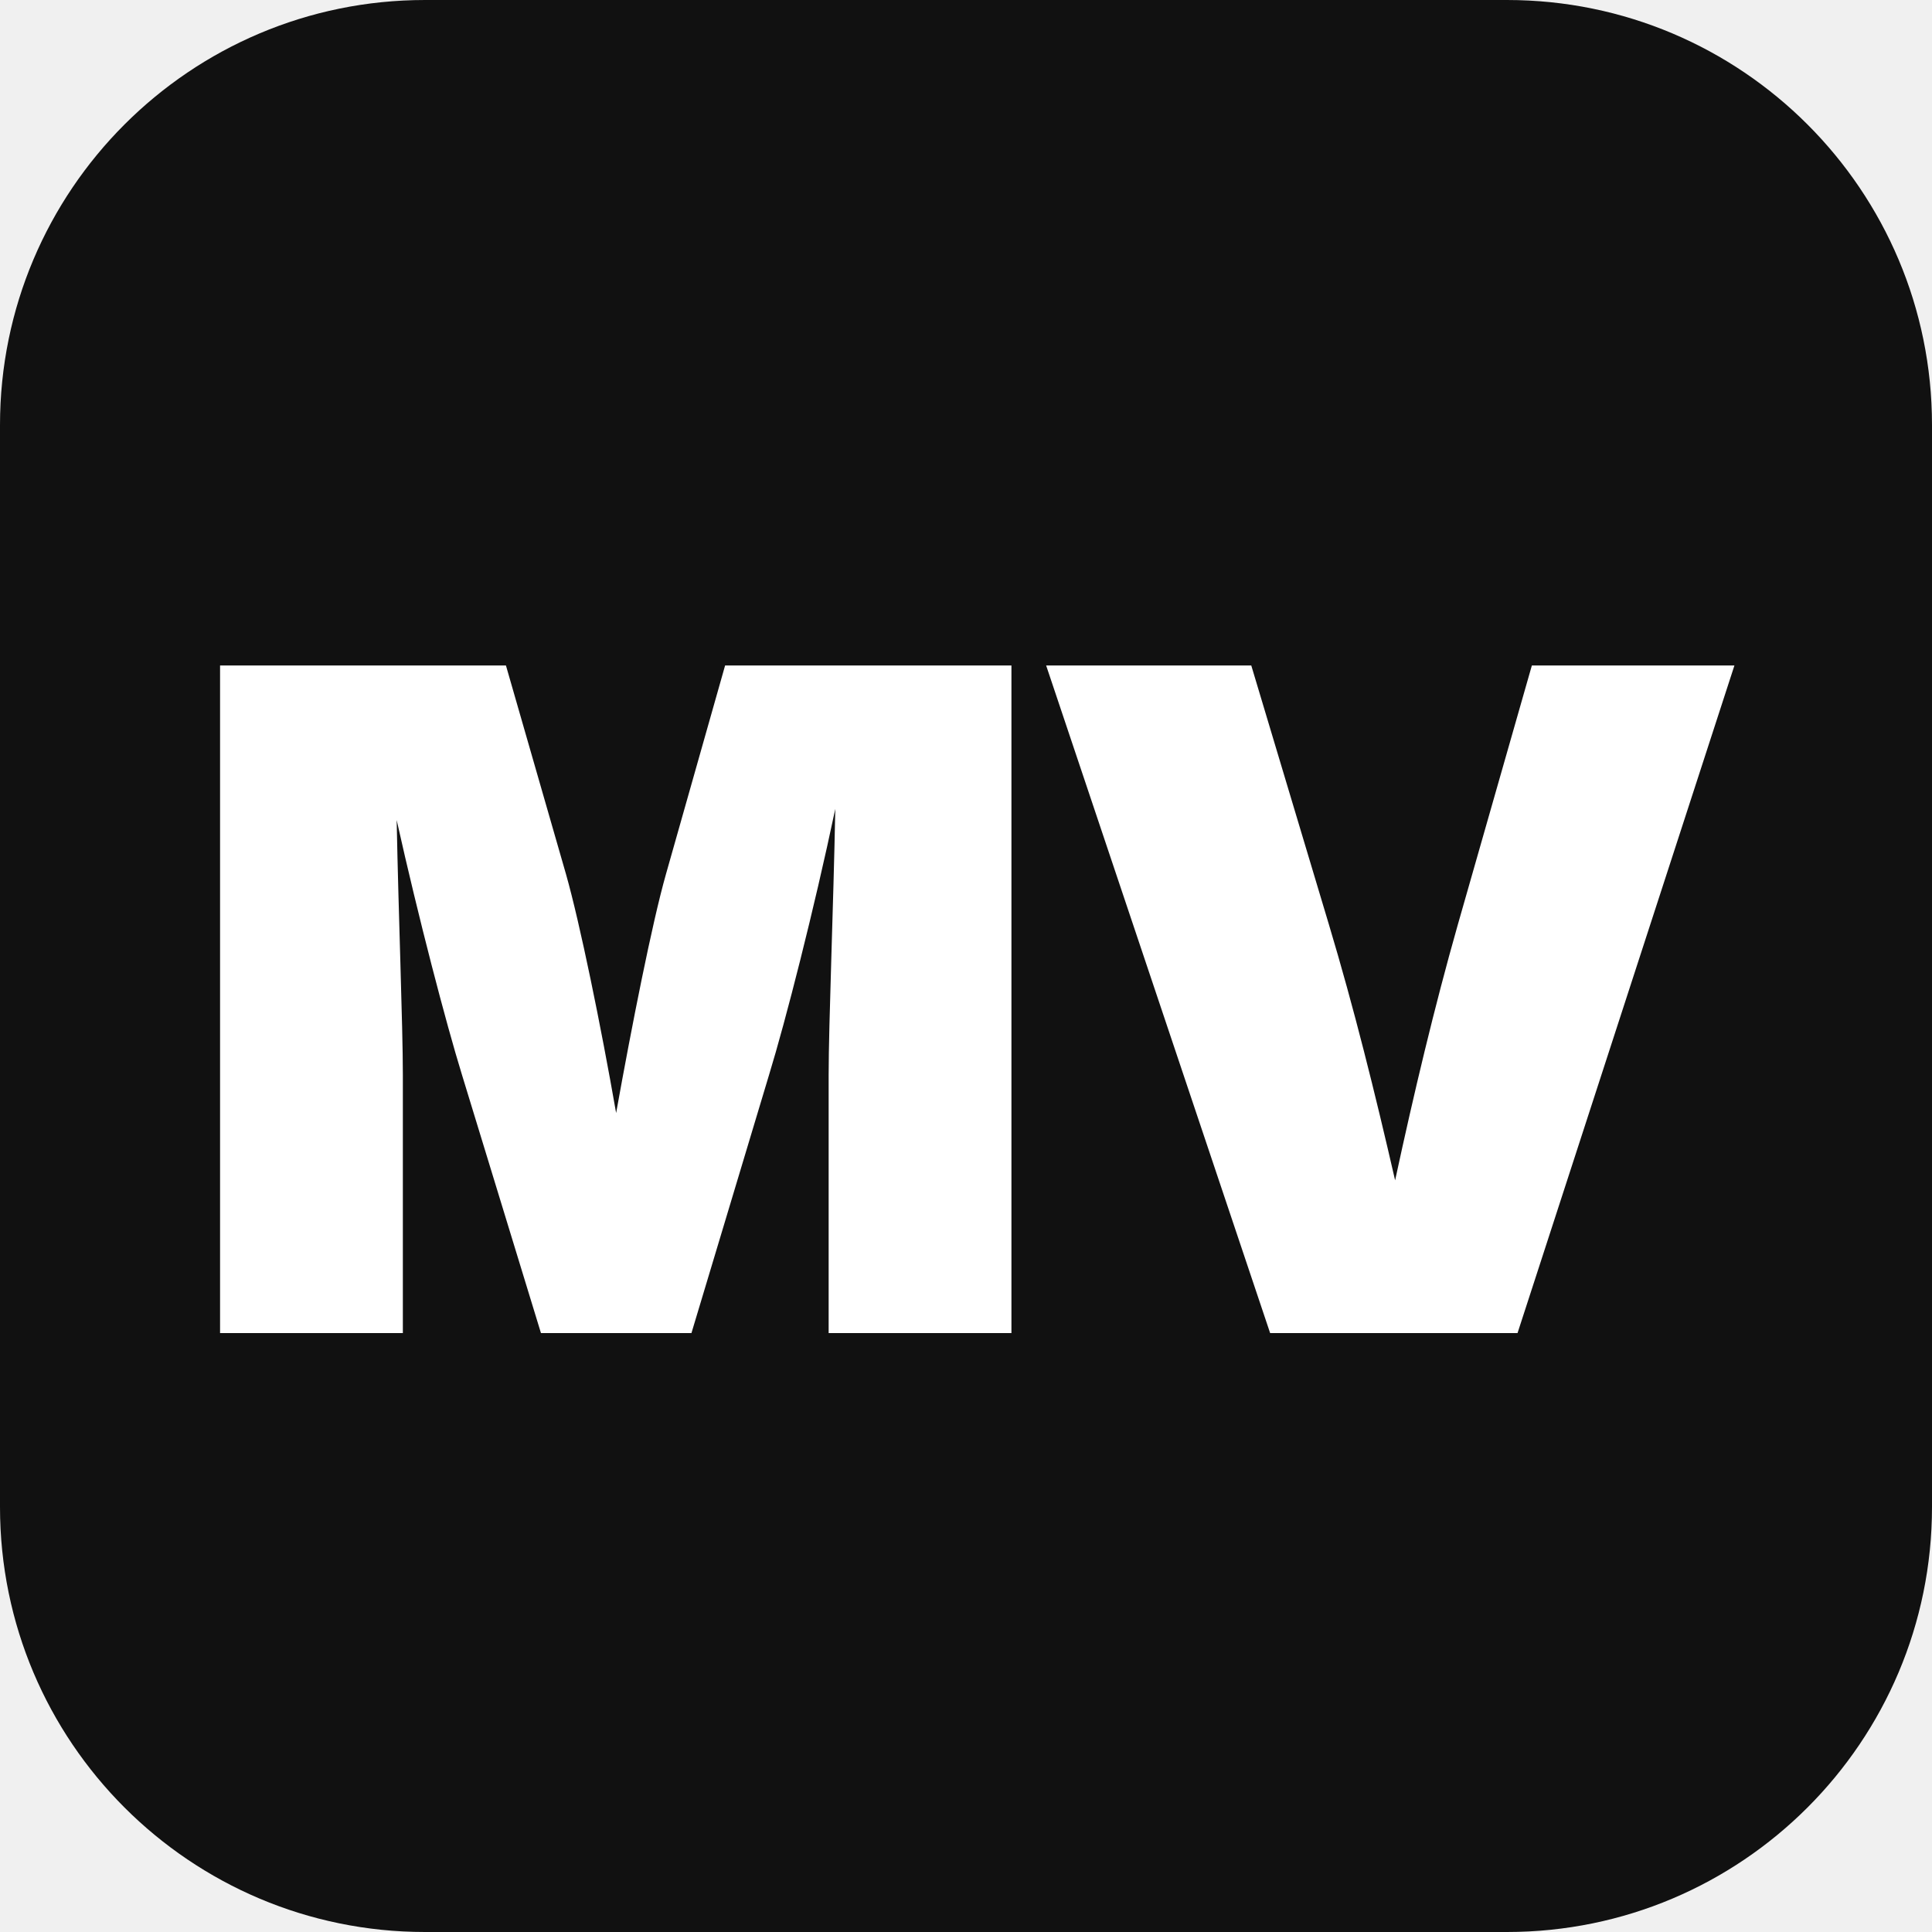
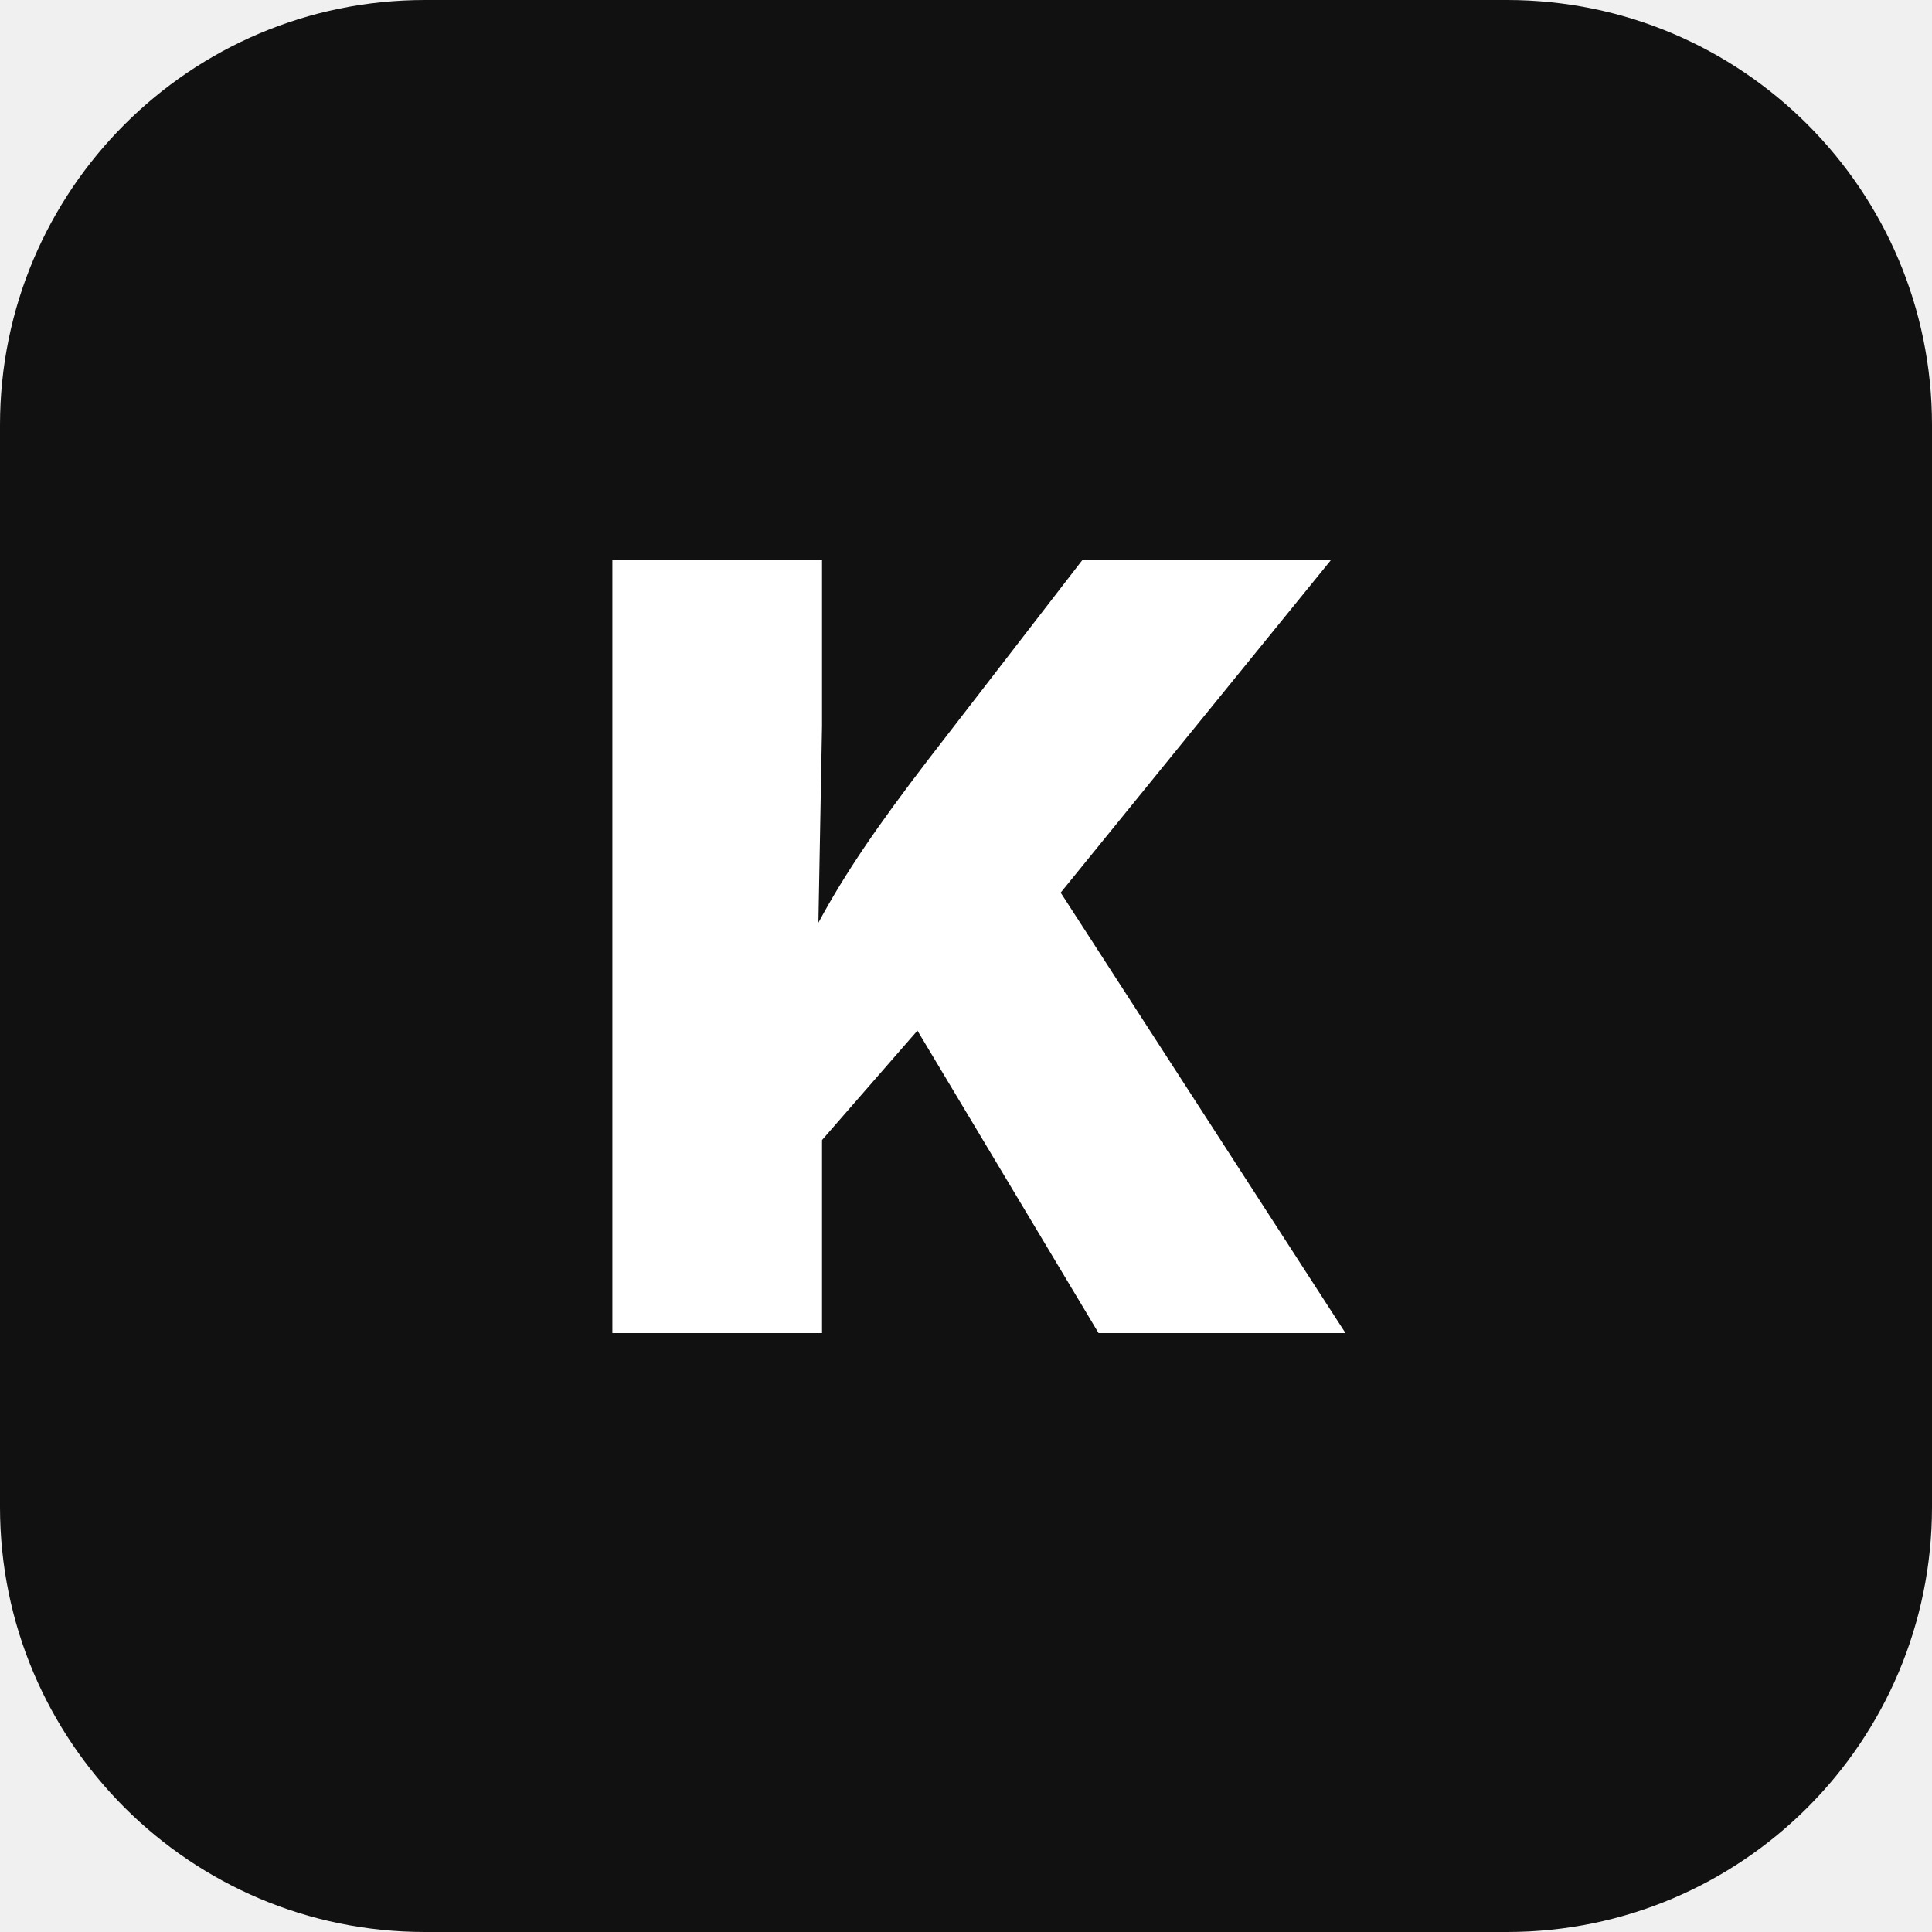
<svg xmlns="http://www.w3.org/2000/svg" viewBox="0 0 200 200" width="200" height="200">
  <rect width="200" height="200" rx="44" ry="44" fill="#111111" />
-   <text x="100" y="138" text-anchor="middle" font-family="Inter, Inter Black, sans-serif" font-weight="900" font-size="95" letter-spacing="-3" fill="white">MV</text>
+   <text x="100" y="138" text-anchor="middle" font-family="Inter, Inter Black, sans-serif" font-weight="900" font-size="110" letter-spacing="-2" fill="white">K</text>
</svg>
